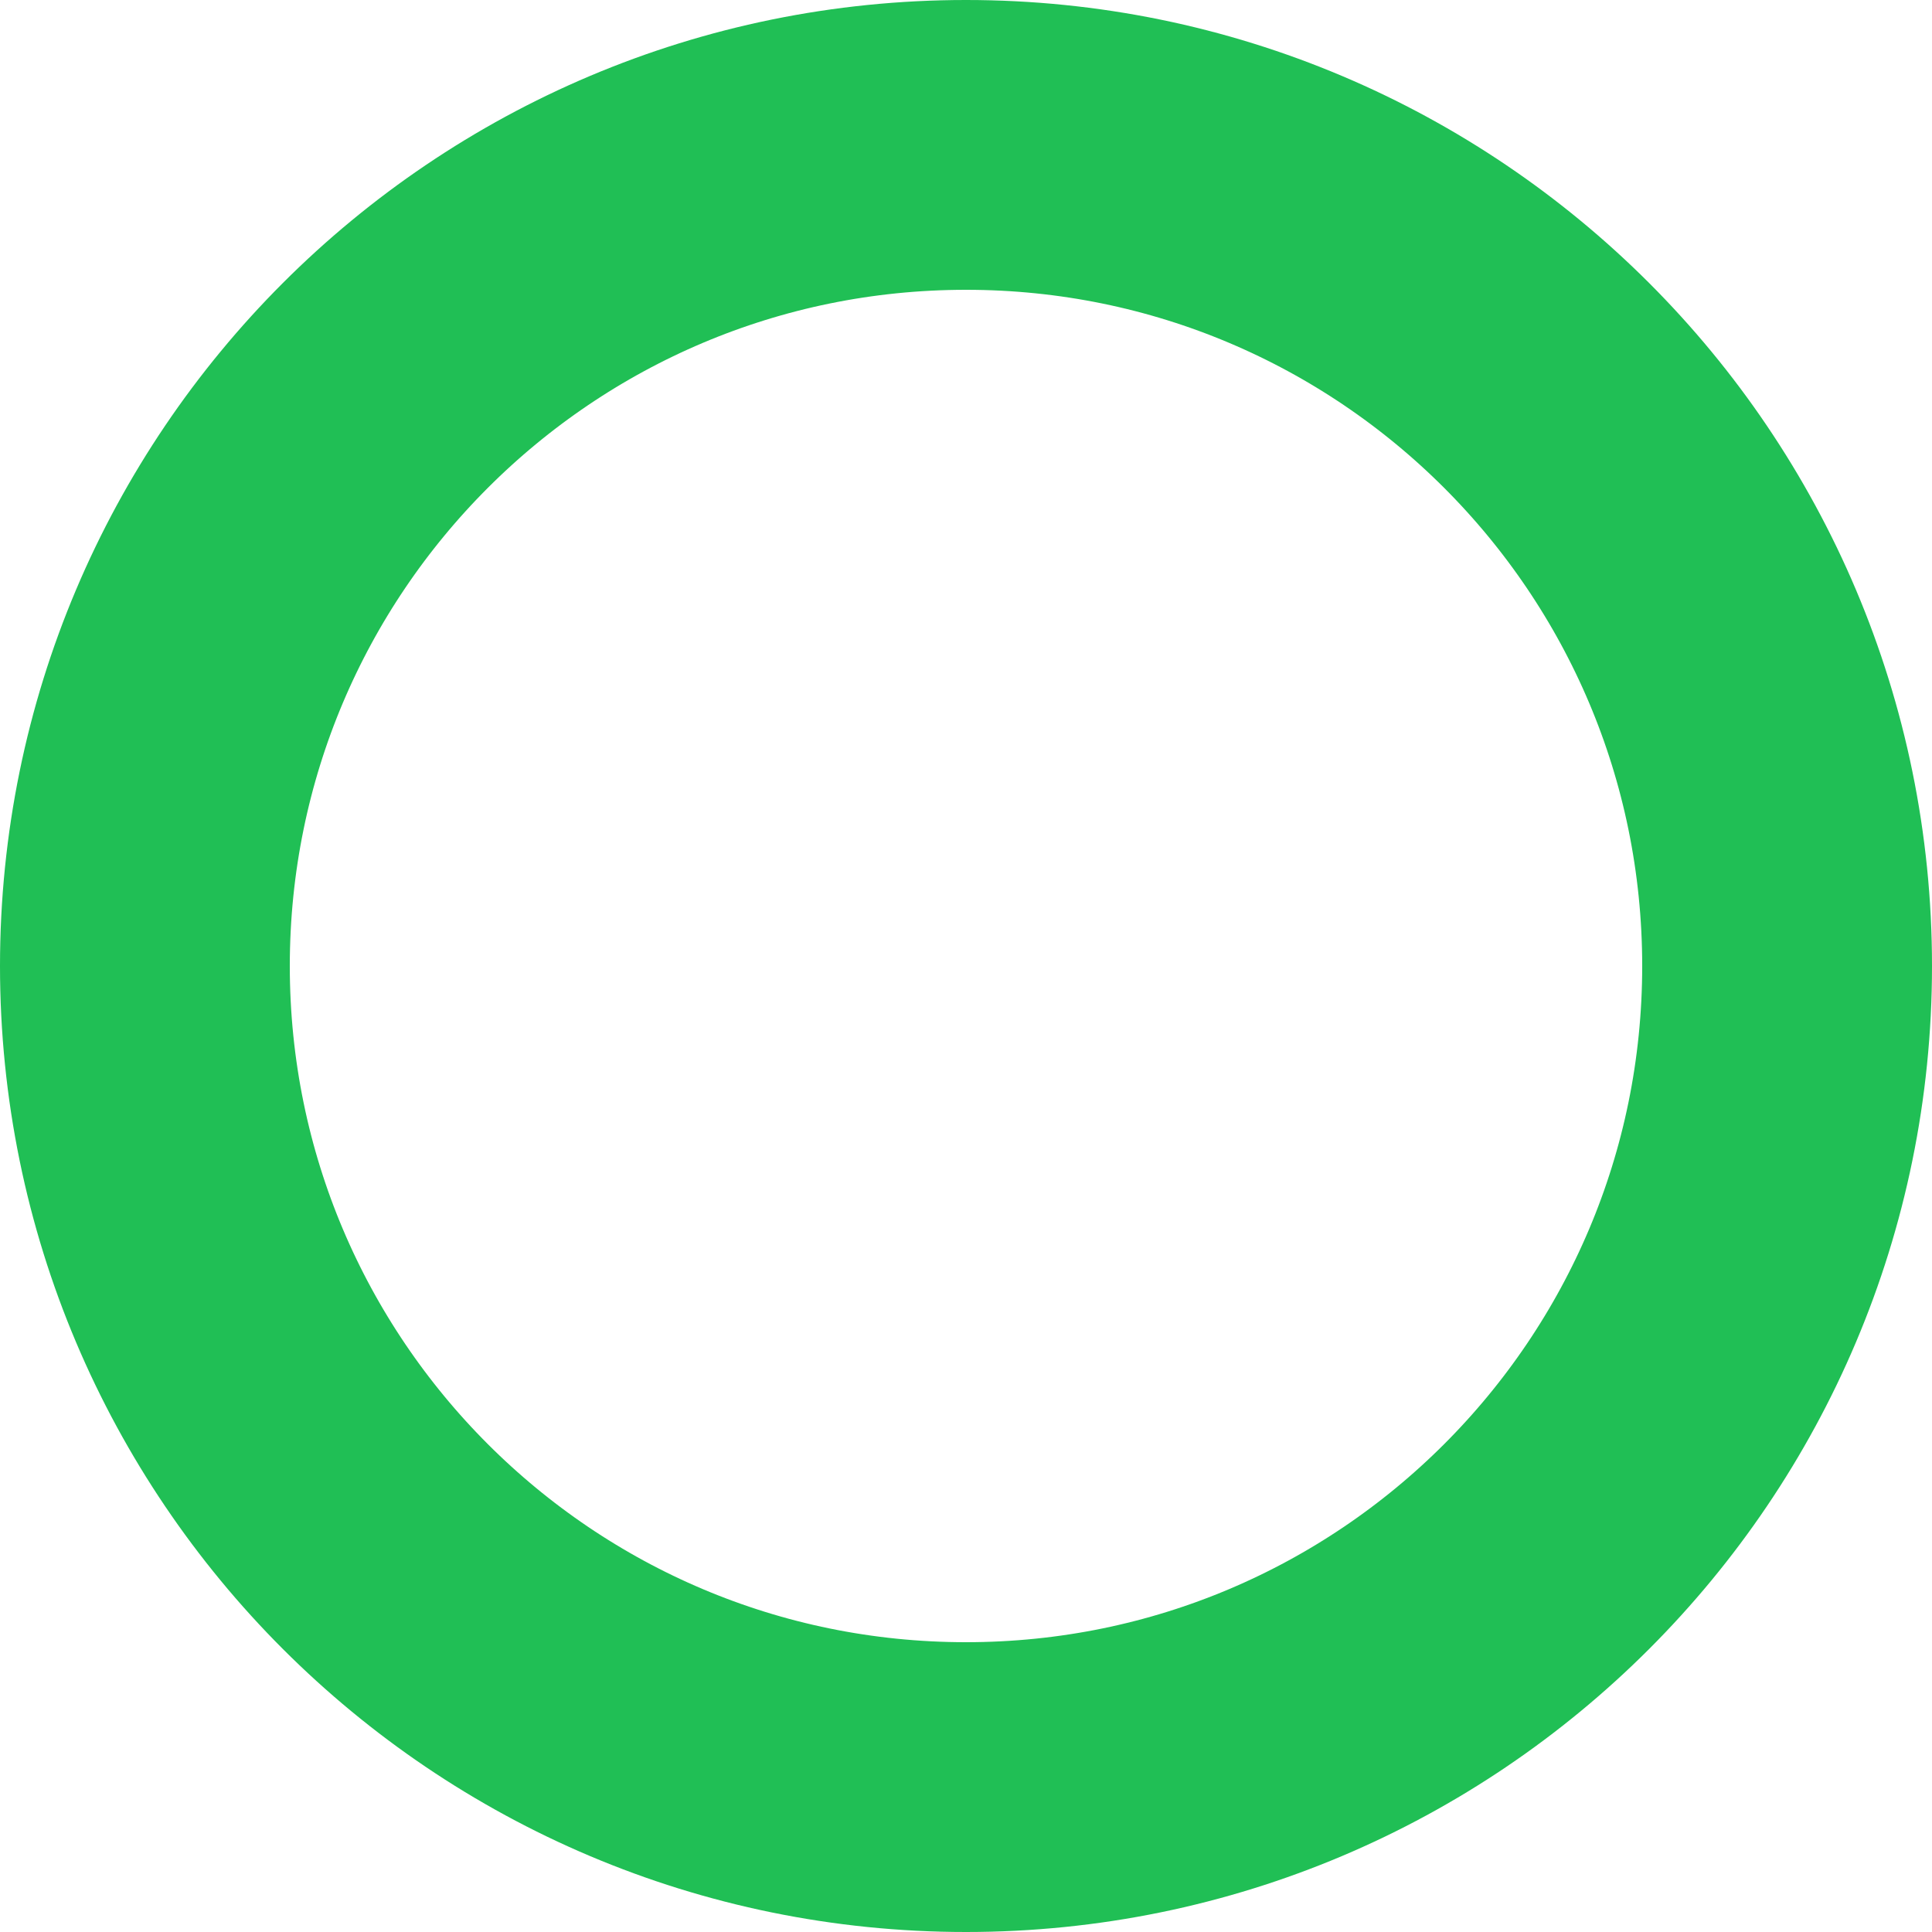
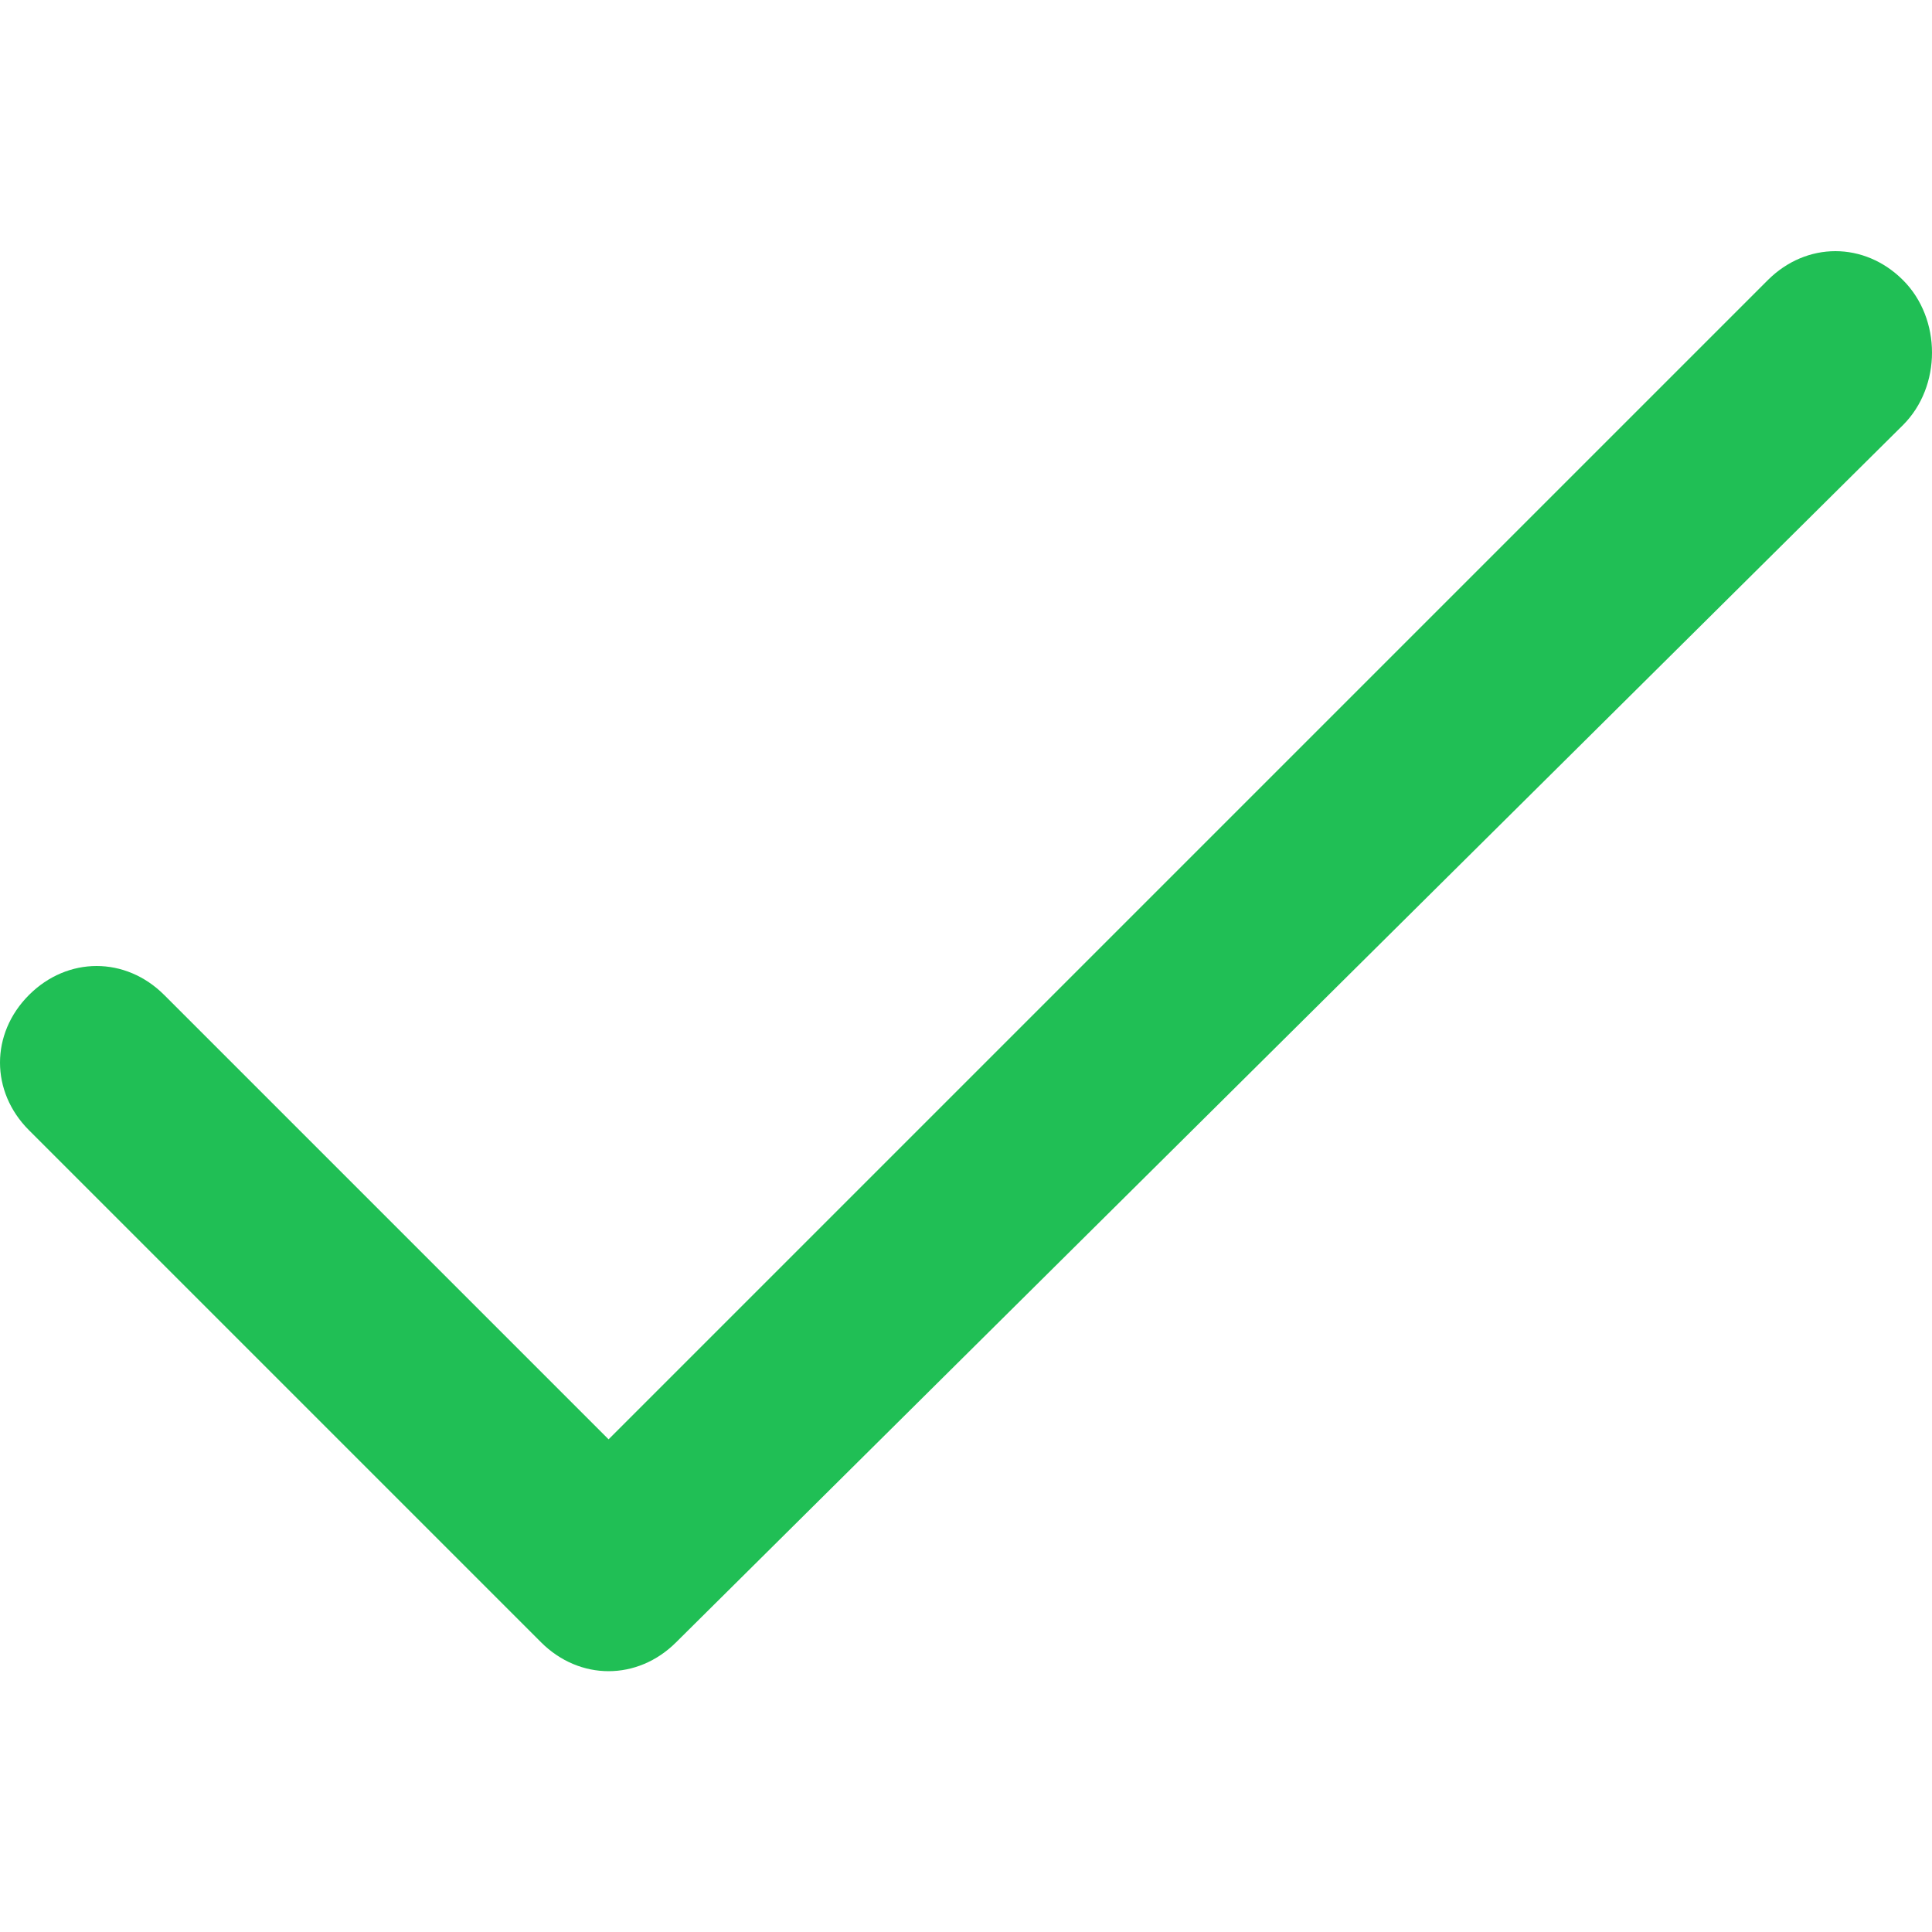
- <svg xmlns="http://www.w3.org/2000/svg" version="1.1" id="Layer_1" x="0px" y="0px" width="20px" height="20px" viewBox="0 0 20 20" enable-background="new 0 0 20 20" xml:space="preserve">
-   <g id="_x30_1首頁" transform="translate(-985, -2064)">
-     <g id="Group-10" transform="translate(985, 1989)">
-       <g id="Group-5" transform="translate(0, 71)">
-         <circle id="Oval-4" fill="none" stroke="#20BF55" stroke-width="3" cx="10" cy="14" r="8.5" />
-       </g>
+ <svg xmlns="http://www.w3.org/2000/svg" version="1.1" id="Layer_1" x="0px" y="0px" viewBox="0 0 20 20" style="enable-background:new 0 0 20 20;" xml:space="preserve">
+   <style type="text/css">
+ 	.st0{fill:#20BF55;}
+ </style>
+   <g>
+     <g>
+       <path class="st0" d="M19.7,2.9c-0.4-0.4-1-0.4-1.4,0l-12,12l-4.6-4.6c-0.4-0.4-1-0.4-1.4,0c-0.4,0.4-0.4,1,0,1.4l5.3,5.3    c0.4,0.4,1,0.4,1.4,0L19.7,4.4C20.1,4,20.1,3.3,19.7,2.9z" />
    </g>
  </g>
</svg>
